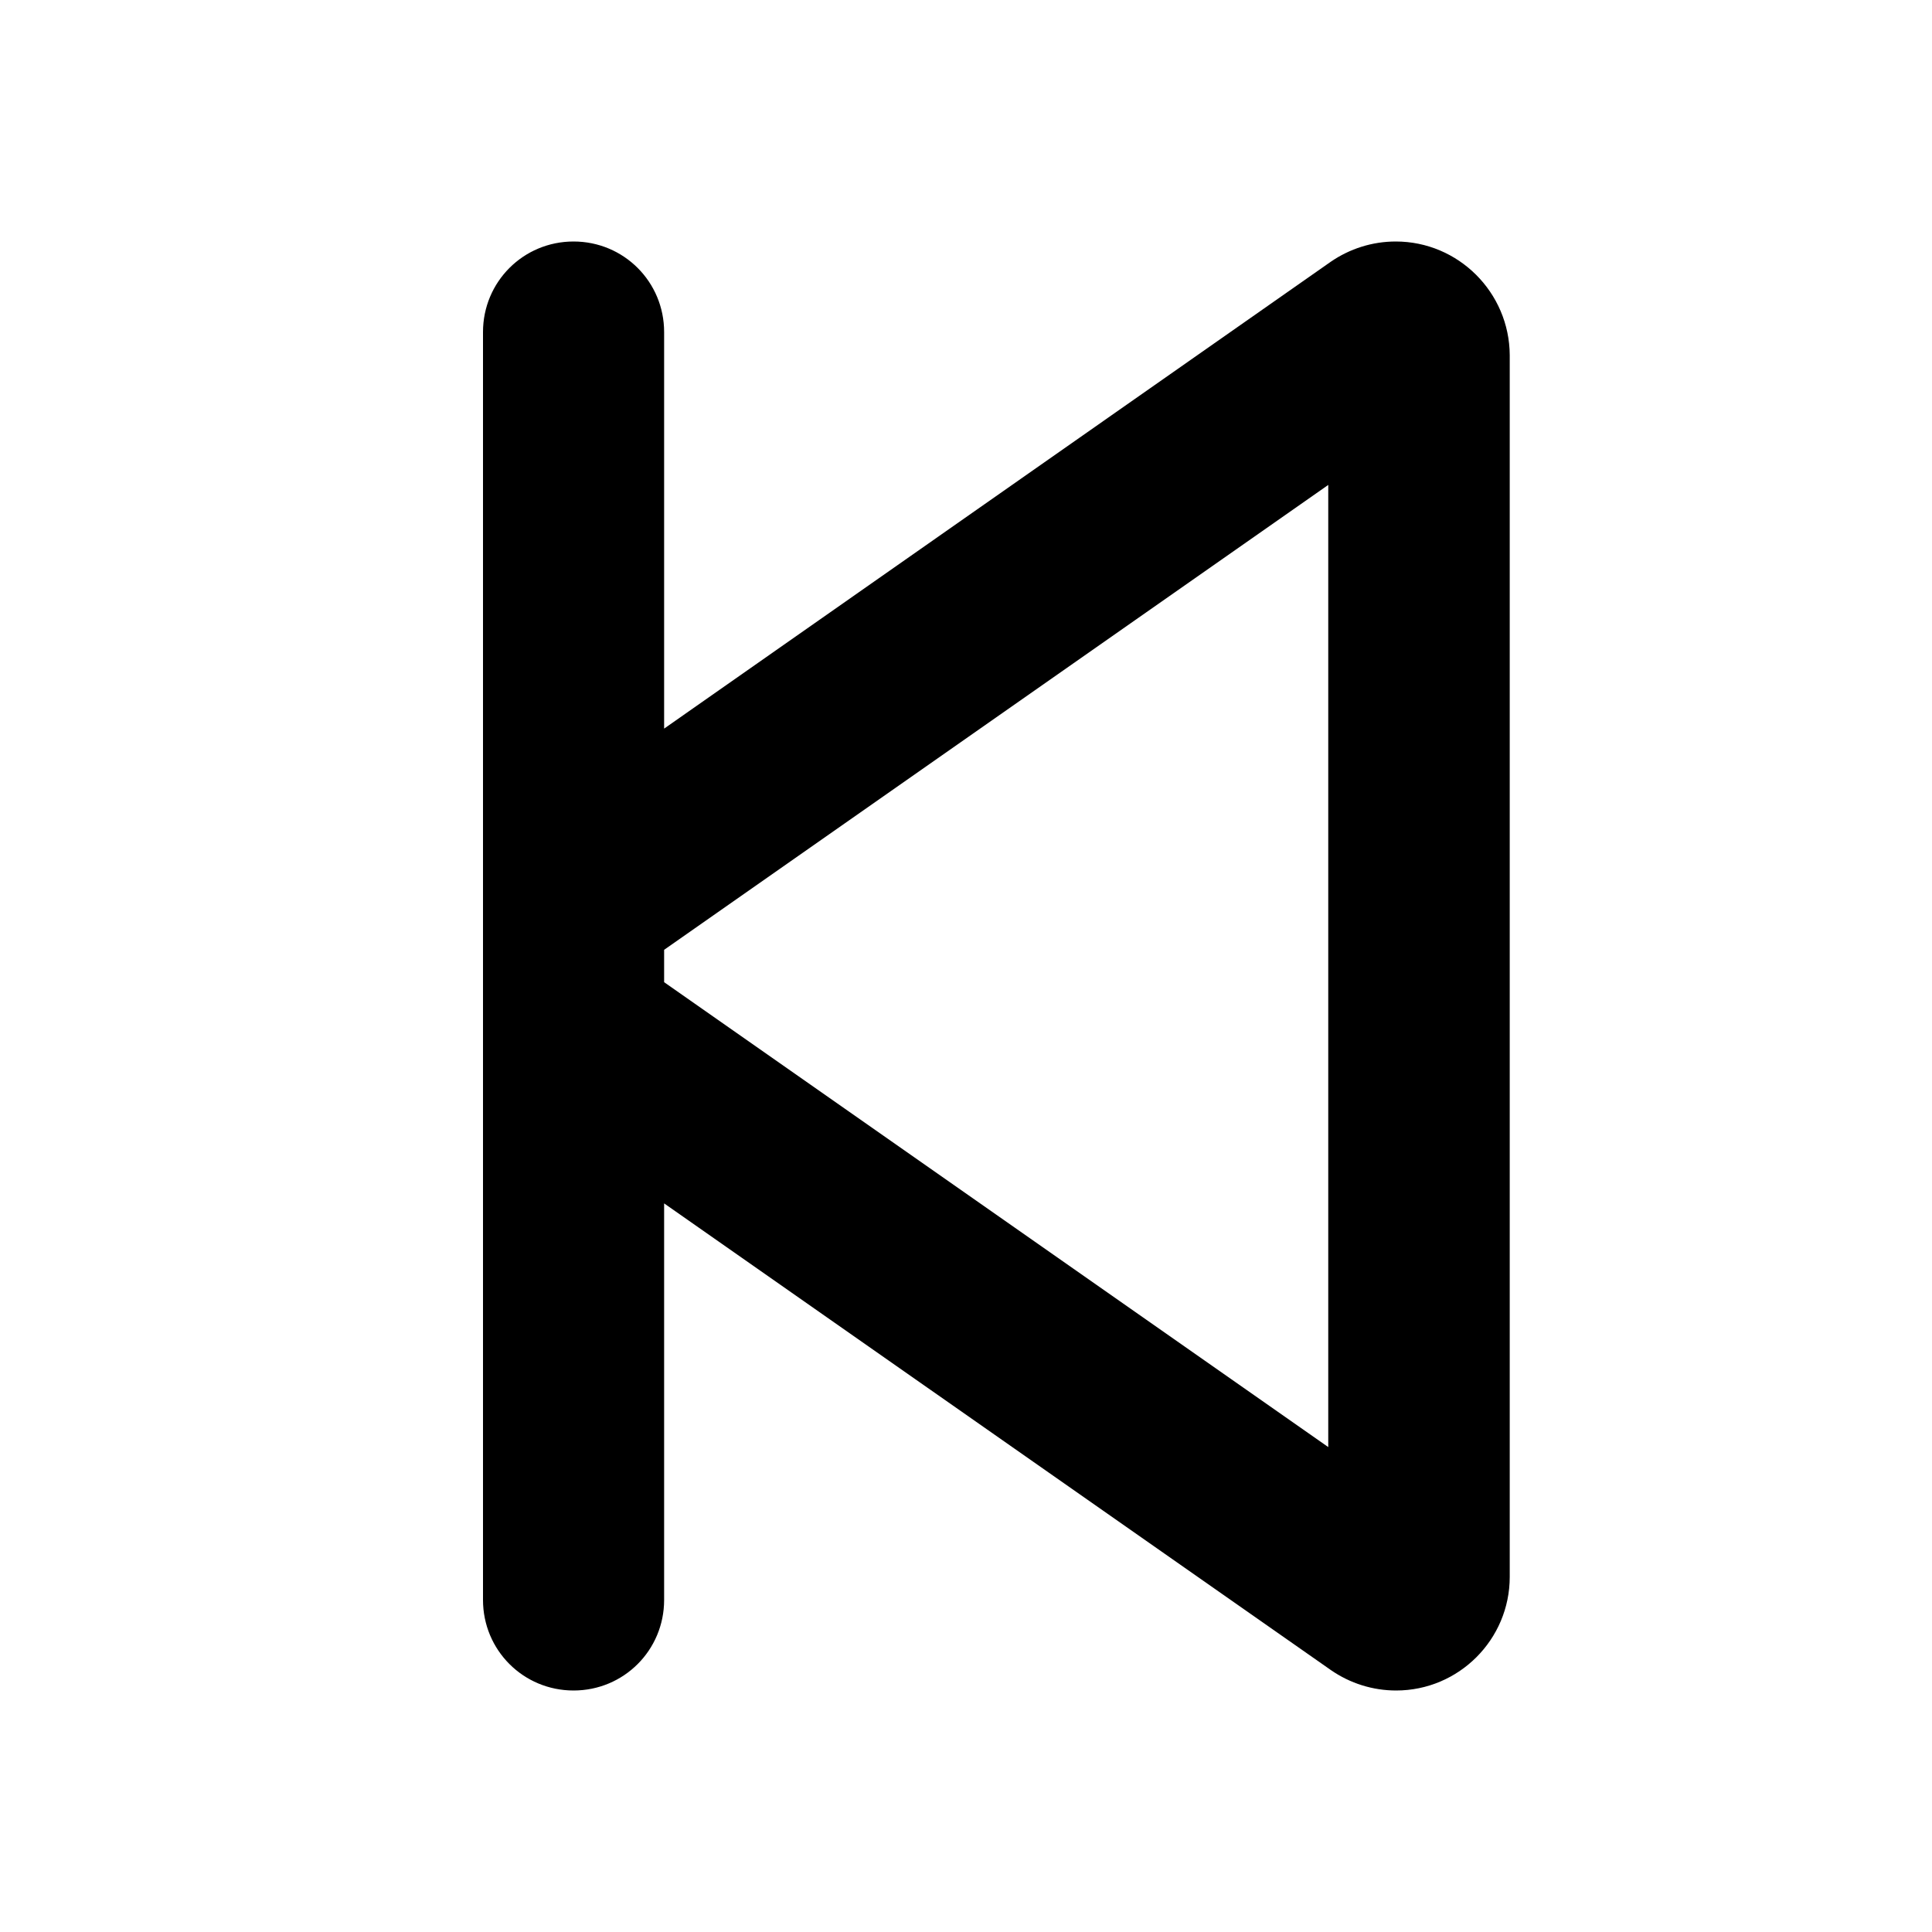
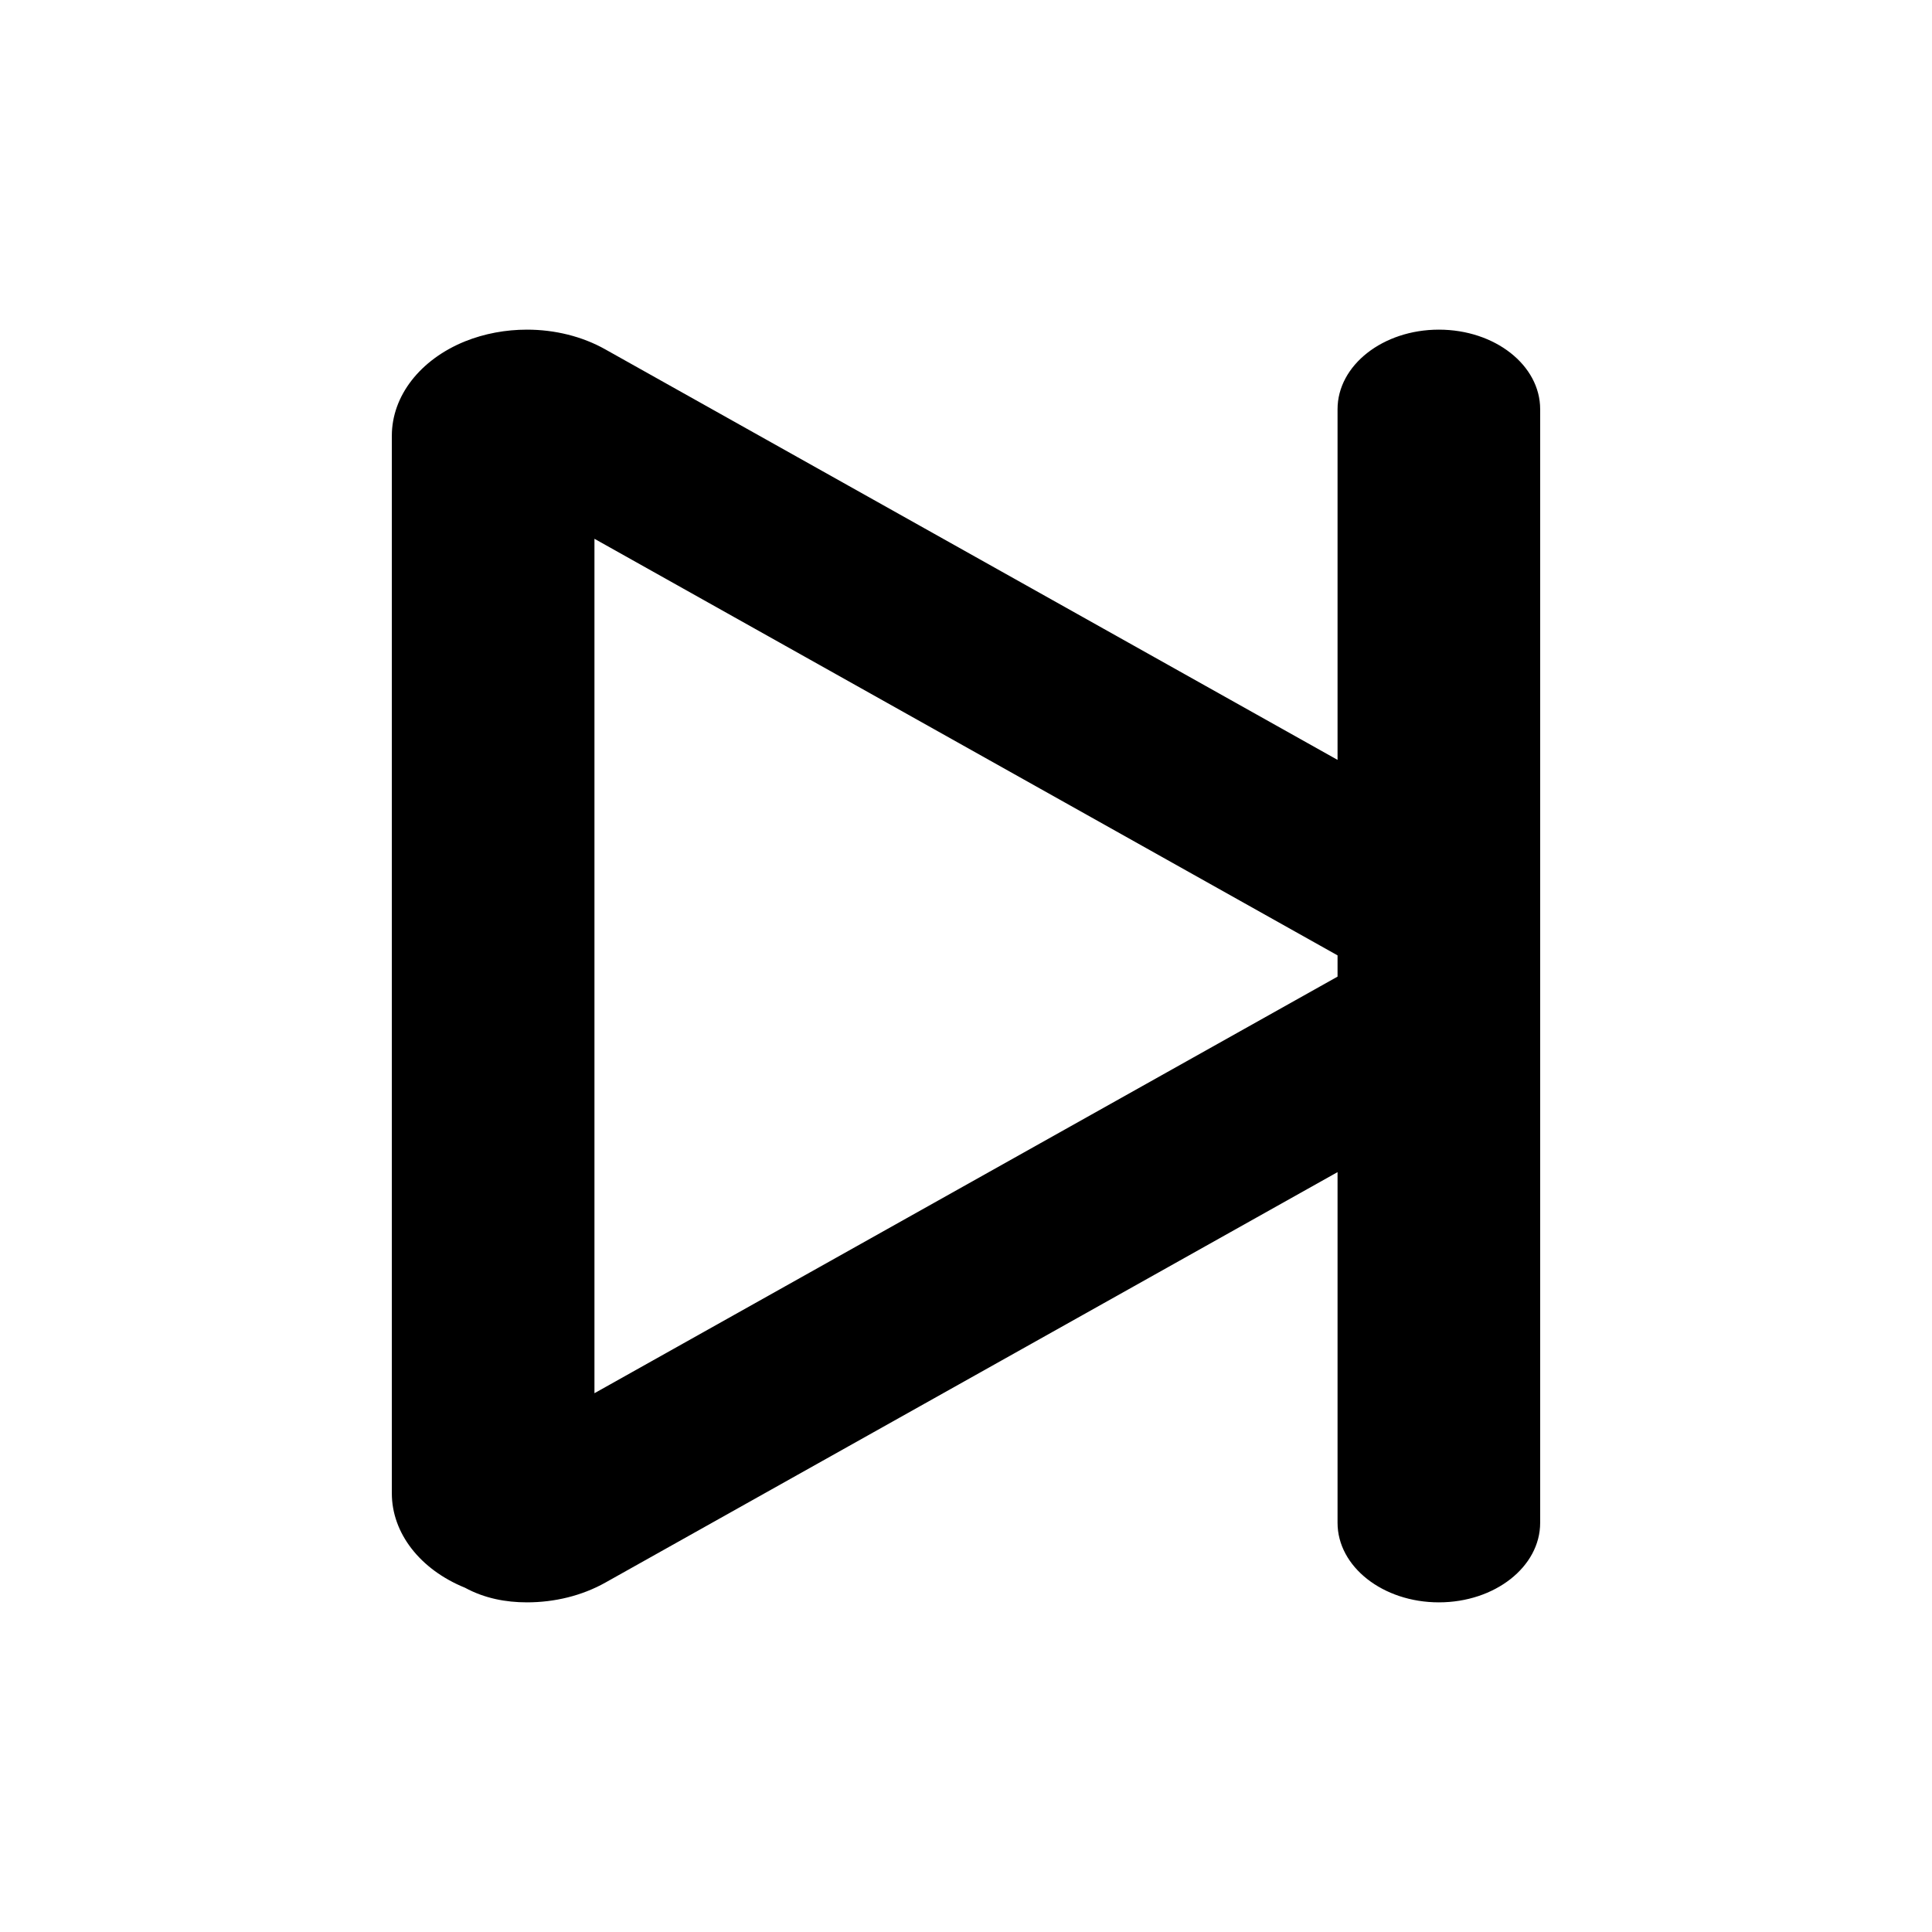
<svg xmlns="http://www.w3.org/2000/svg" viewBox="0 0 16 16">
-   <path d="M5.5 2.75C5.5 2.334 5.166 2 4.75 2C4.334 2 4 2.334 4 2.75V7.084V8.916V13.25C4 13.666 4.334 14 4.75 14C5.166 14 5.5 13.666 5.5 13.25V9.966L11.022 13.831C11.181 13.941 11.369 14 11.562 14C12.081 14 12.503 13.578 12.503 13.059V2.941C12.5 2.422 12.078 2 11.559 2C11.366 2 11.178 2.059 11.019 2.169L5.5 6.034V2.75ZM5.5 8.134V7.866L11 4.016V11.984L5.5 8.134Z" />
+   <path d="M11.916 2.73C11.453 2.73 11.077 3.025 11.077 3.389V6.293L5.014 2.894C4.821 2.785 4.593 2.73 4.364 2.73C4.189 2.73 4.013 2.762 3.851 2.827C3.479 2.978 3.245 3.279 3.245 3.609V12.367C3.245 12.697 3.479 12.998 3.851 13.149C4.013 13.237 4.189 13.27 4.364 13.27C4.593 13.27 4.82 13.215 5.014 13.106L11.077 9.707V12.611C11.077 12.975 11.453 13.27 11.916 13.27C12.379 13.27 12.755 12.976 12.755 12.611V3.389C12.755 3.025 12.381 2.73 11.916 2.73ZM11.077 8.088L4.923 11.538V4.462L11.077 7.912V8.088Z" />
</svg>
